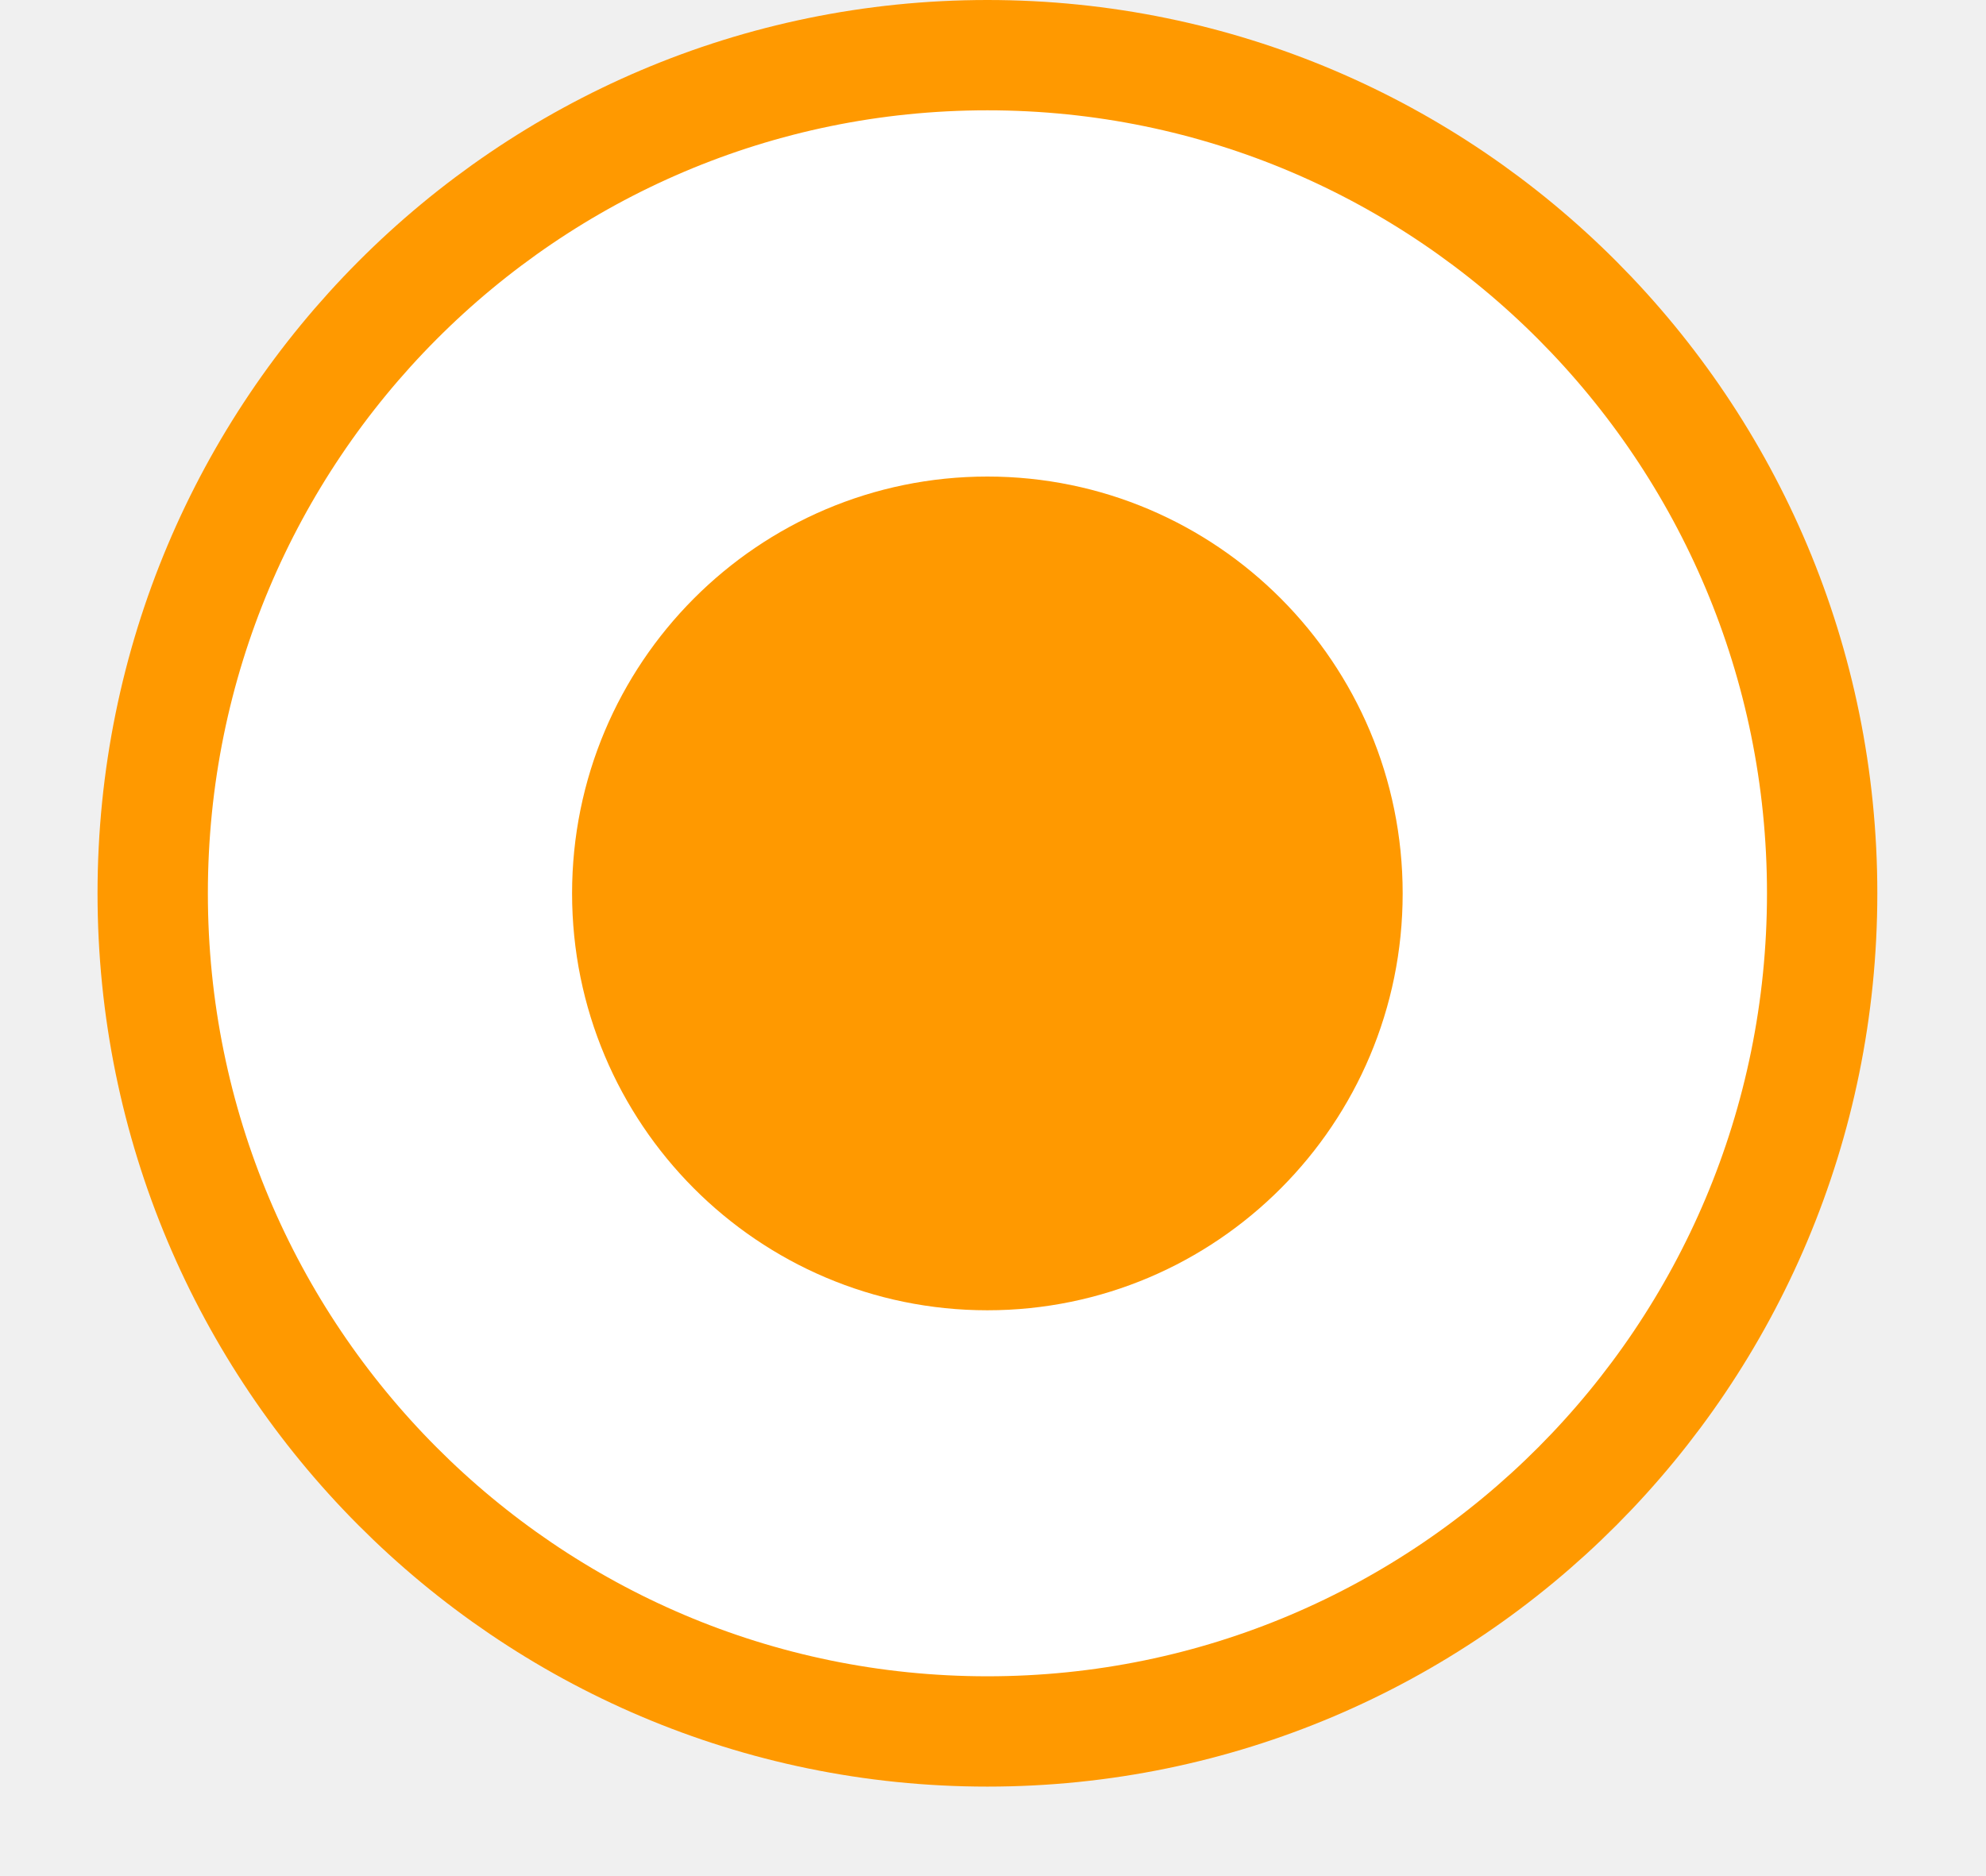
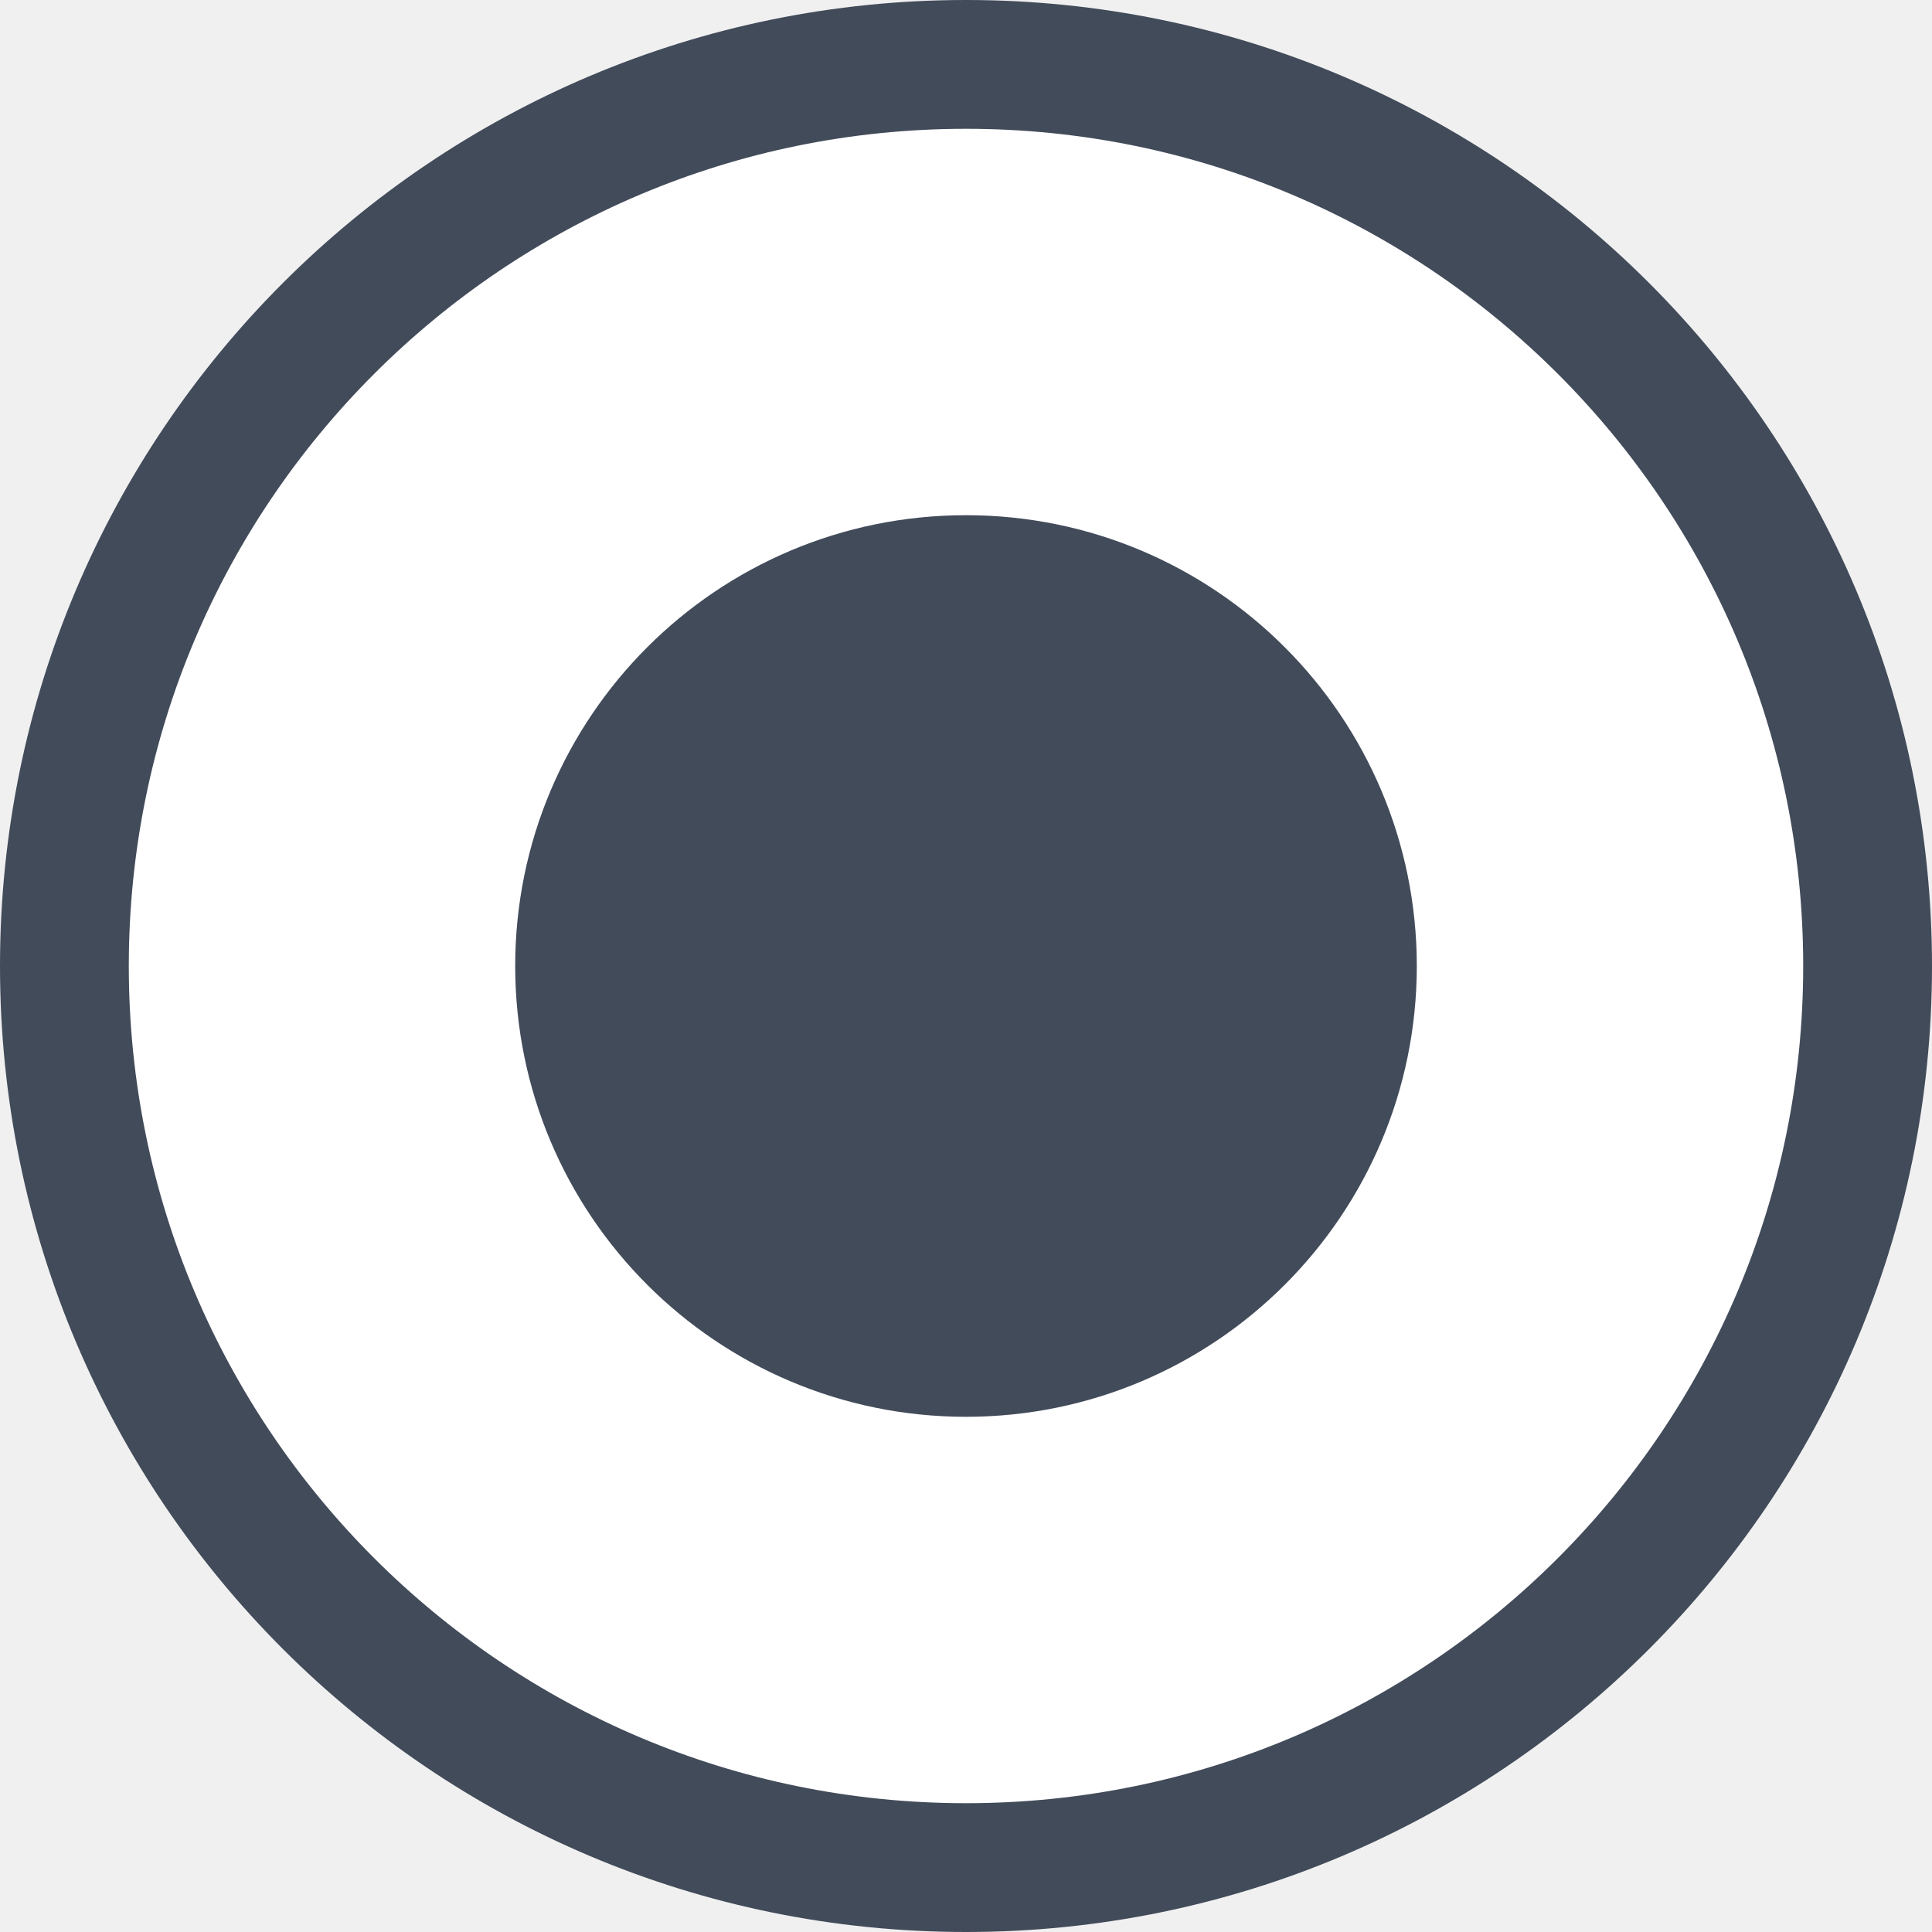
- <svg xmlns="http://www.w3.org/2000/svg" width="18" height="17" viewBox="0 0 18 17" fill="none">
-   <path d="M16.515 8.098C16.515 12.296 13.126 15.696 8.949 15.696C4.773 15.696 1.384 12.296 1.384 8.098C1.384 3.9 4.773 0.5 8.949 0.5C13.126 0.5 16.515 3.9 16.515 8.098Z" fill="white" stroke="#FF9900" />
-   <path d="M12.213 8.099C12.213 9.912 10.749 11.378 8.949 11.378C7.148 11.378 5.685 9.912 5.685 8.099C5.685 6.287 7.148 4.82 8.949 4.82C10.749 4.82 12.213 6.287 12.213 8.099Z" fill="#FF9900" stroke="#FF9900" />
+ <svg xmlns="http://www.w3.org/2000/svg" width="15" height="15" viewBox="0 0 15 15" fill="none">
+   <circle cx="7.5" cy="7.5" r="7" fill="white" stroke="#424B5A" />
+   <circle cx="7.5" cy="7.5" r="3" fill="#424B5A" stroke="#424B5A" />
</svg>
